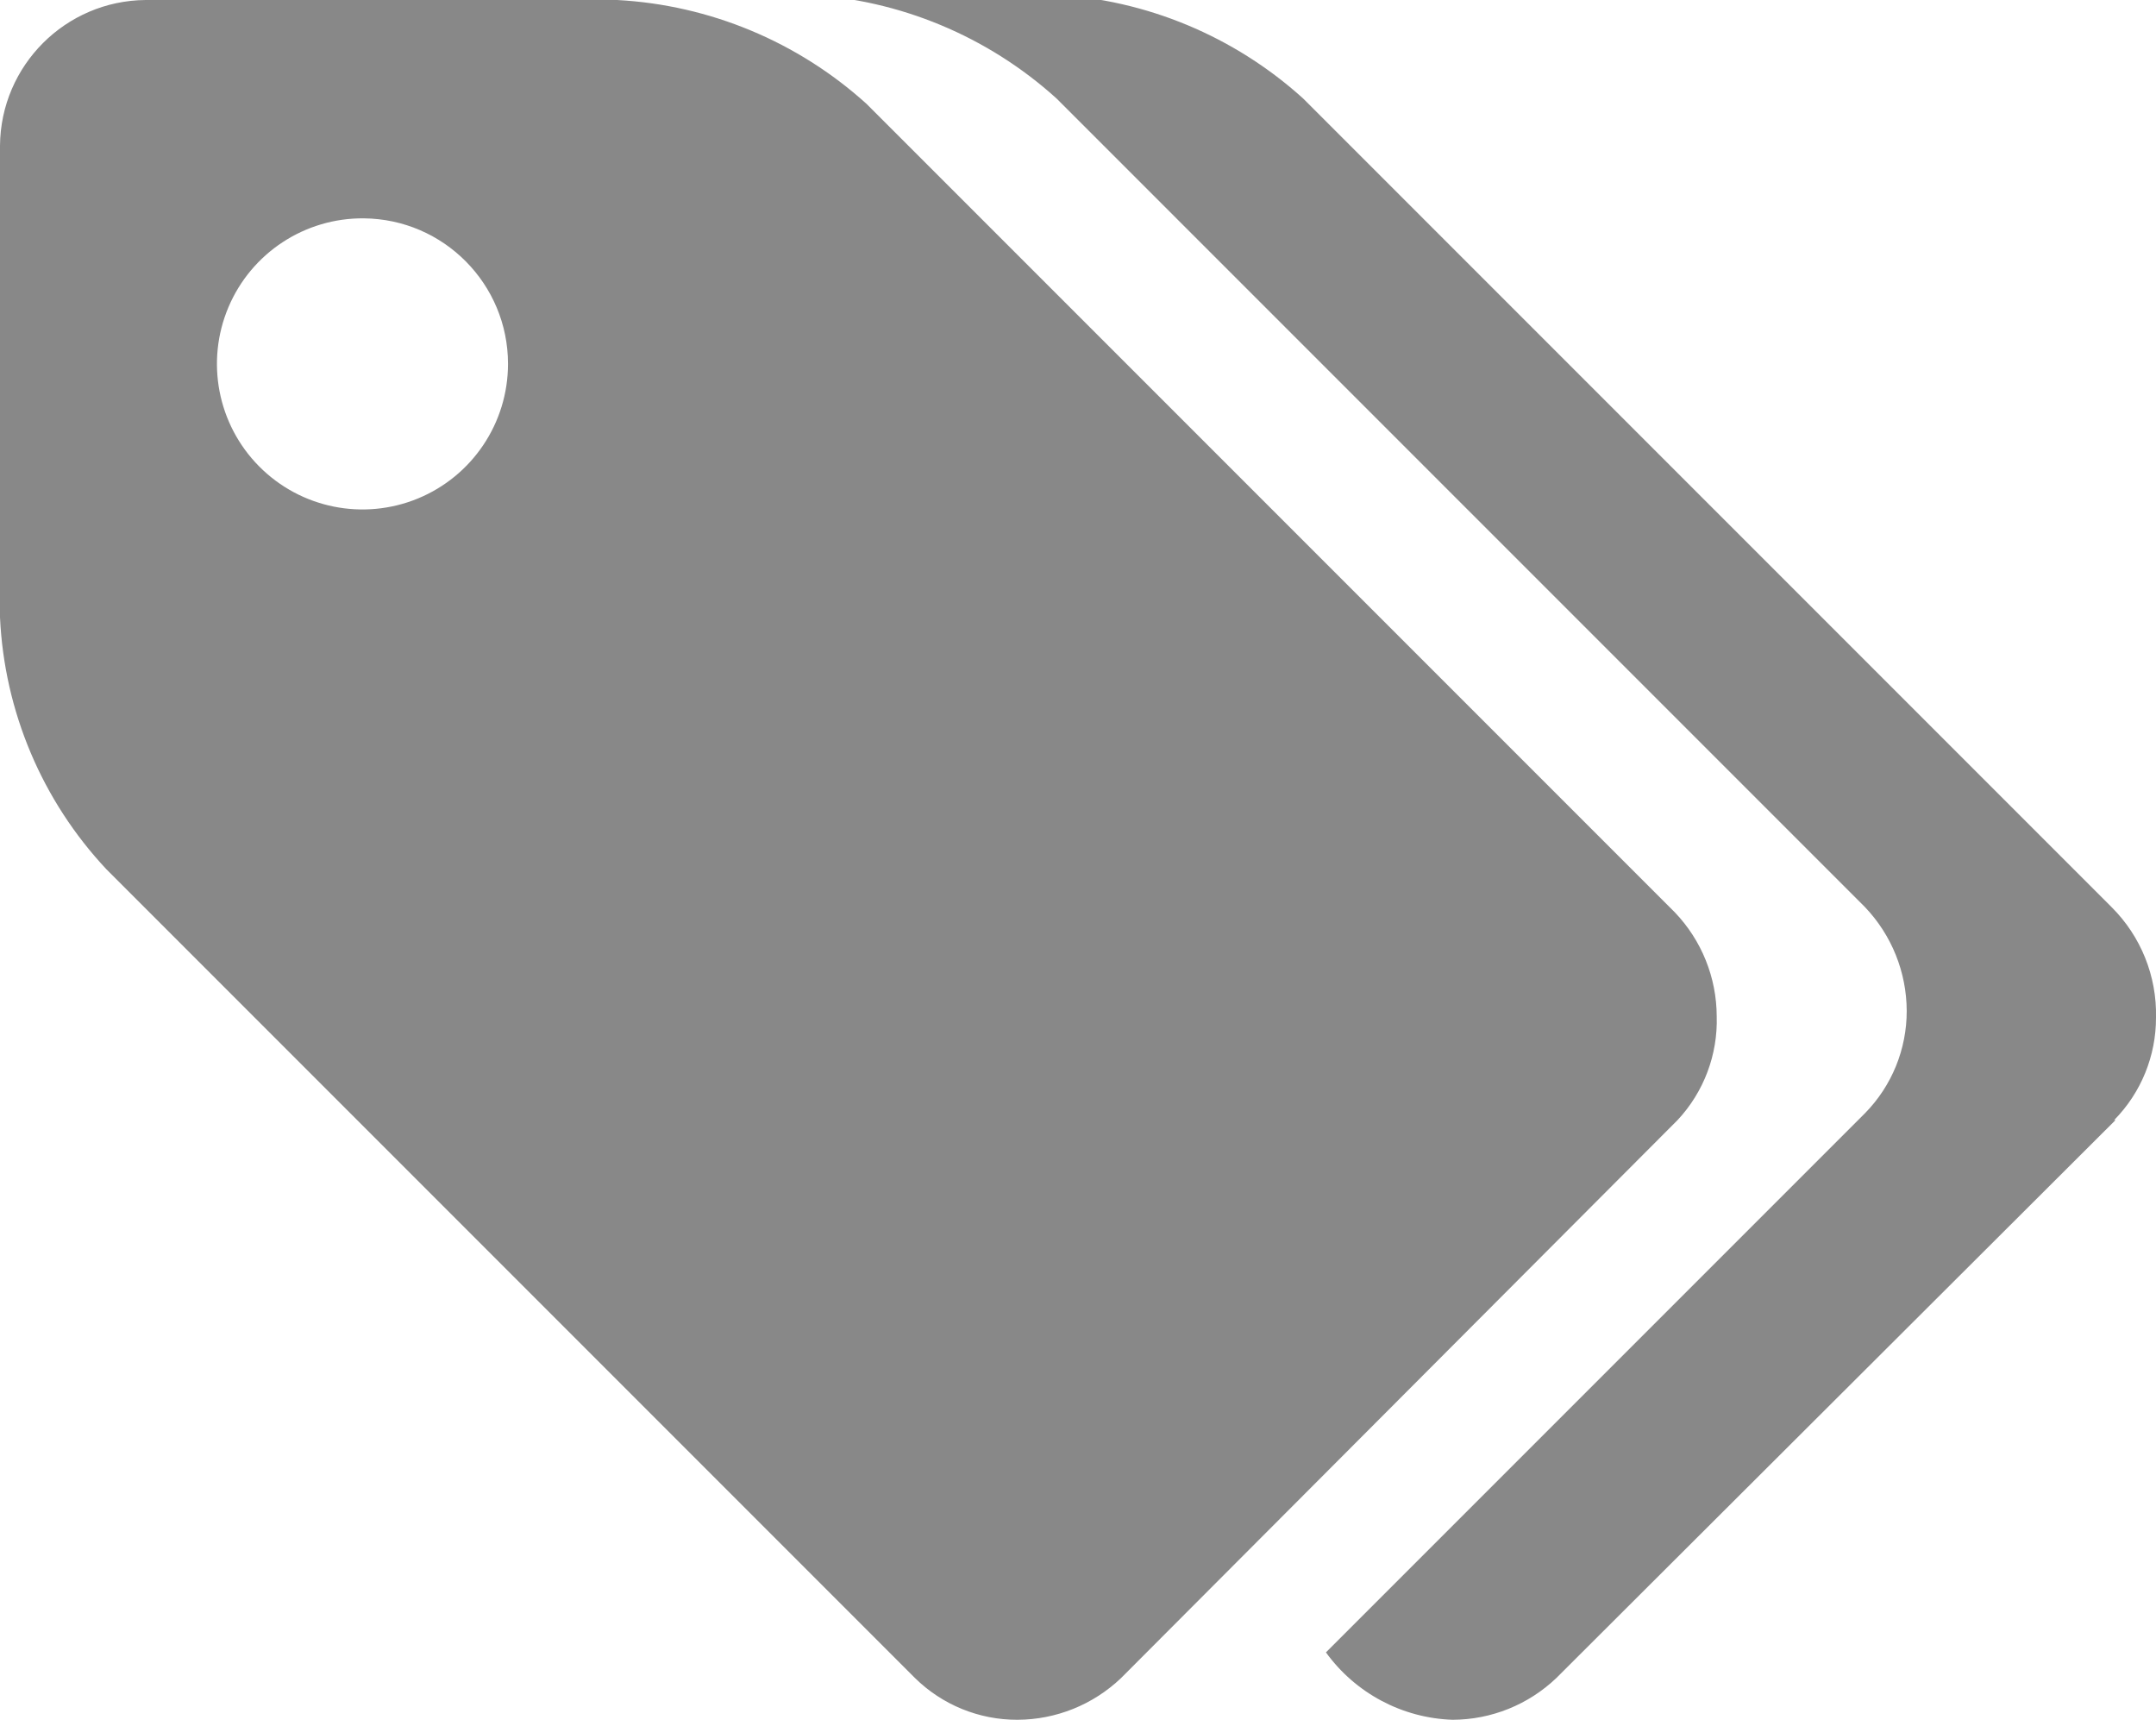
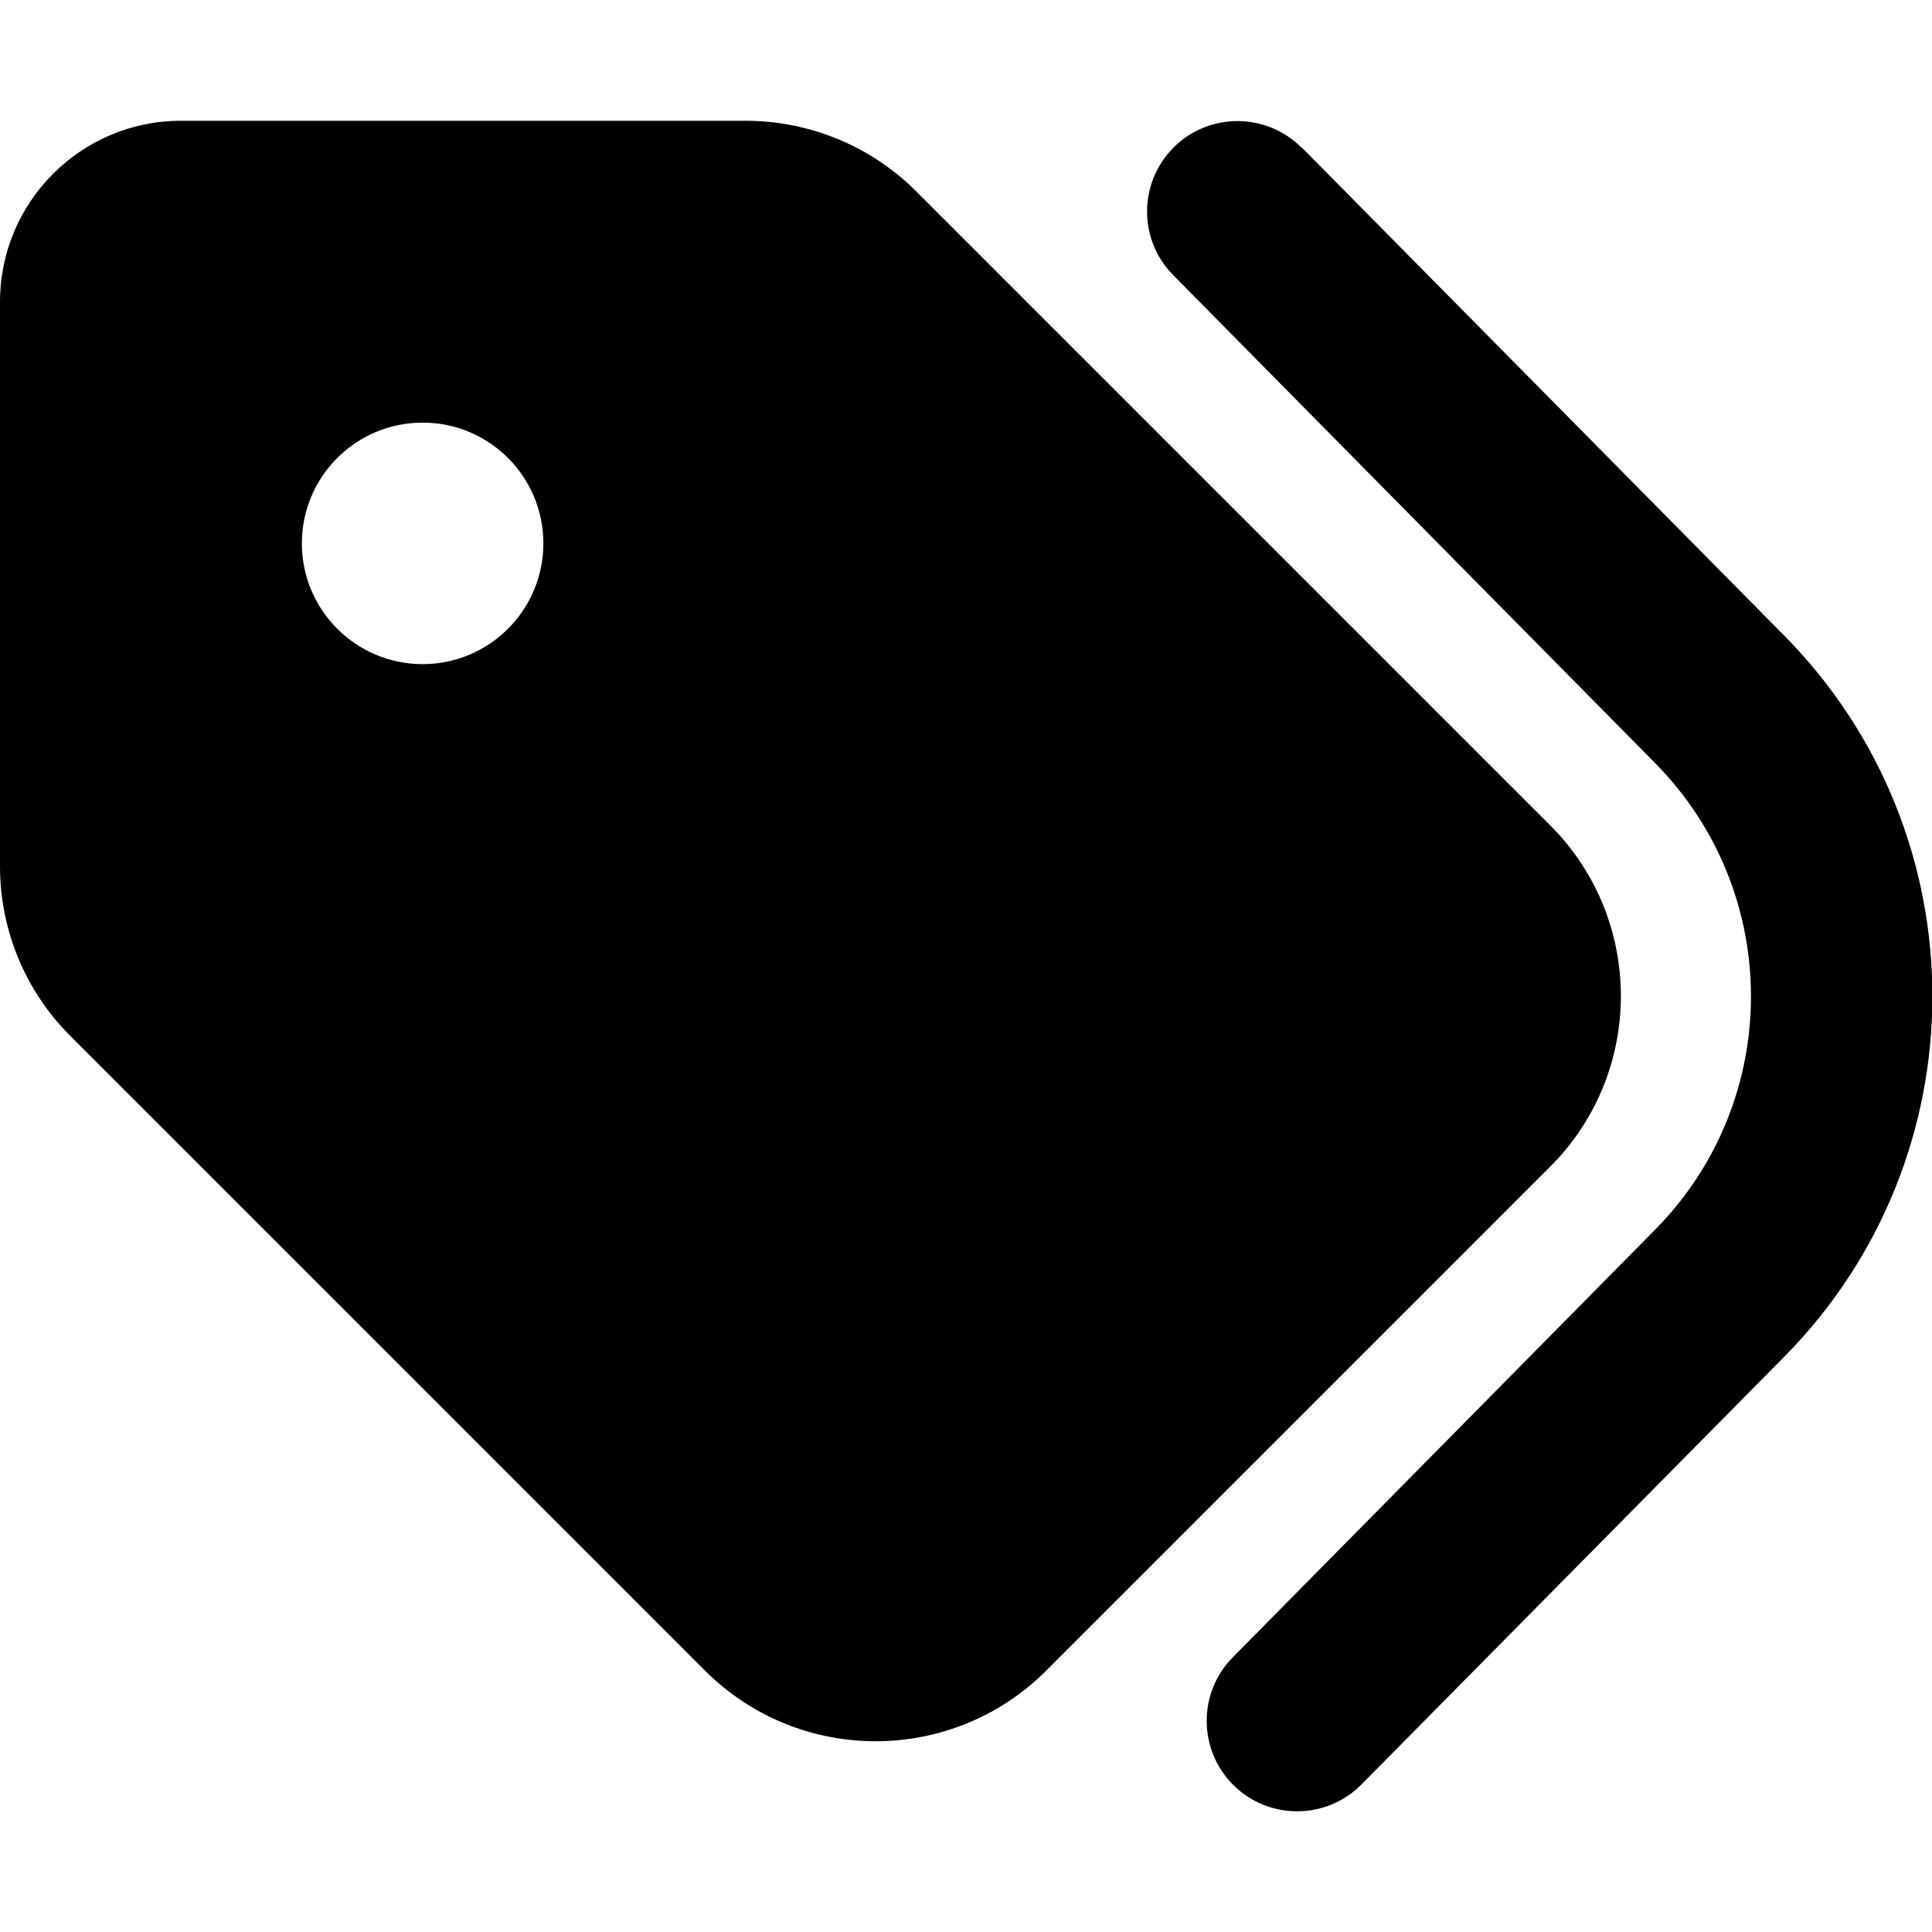
- <svg xmlns="http://www.w3.org/2000/svg" id="tags" viewBox="0 0 16 12.76" preserveAspectRatio="xMinYMid meet">
-   <defs>
-     <style>.cls-1{fill:#888;}</style>
-   </defs>
-   <path class="cls-1" d="M12.45,9.86,8.32,14a1.12,1.12,0,0,1-.77.31A1.08,1.08,0,0,1,6.79,14l-6-6A2.93,2.93,0,0,1,0,6.13V2.63A1.09,1.09,0,0,1,1.08,1.55H4.58a3,3,0,0,1,1.85.77l6,6a1.12,1.12,0,0,1,.31.77A1.08,1.08,0,0,1,12.45,9.86ZM2.7,3.17A1.08,1.08,0,1,0,3.77,4.25,1.08,1.08,0,0,0,2.7,3.17Zm13,6.69L11.55,14a1.12,1.12,0,0,1-.77.31,1.21,1.21,0,0,1-.94-.5l4-4a1.08,1.08,0,0,0,.31-.76,1.12,1.12,0,0,0-.31-.77l-6-6a3,3,0,0,0-1.85-.77H7.82a3,3,0,0,1,1.85.77l6,6A1.12,1.12,0,0,1,16,9.1,1.08,1.08,0,0,1,15.69,9.86Z" transform="translate(0 -1.55)" />
+ <svg xmlns="http://www.w3.org/2000/svg" viewBox="0 0 512 512" preserveAspectRatio="xMinYMid meet">
+   <path d="M345 39.1L472.8 168.4c52.4 53 52.4 138.2 0 191.2L360.8 472.9c-9.3 9.4-24.5 9.5-33.9 .2s-9.5-24.5-.2-33.9L438.6 325.9c33.9-34.3 33.9-89.4 0-123.7L310.9 72.9c-9.3-9.4-9.2-24.6 .2-33.9s24.6-9.2 33.9 .2zM0 229.5V80C0 53.5 21.5 32 48 32H197.5c17 0 33.3 6.7 45.3 18.7l168 168c25 25 25 65.5 0 90.5L277.3 442.7c-25 25-65.5 25-90.5 0l-168-168C6.7 262.7 0 246.5 0 229.5zM144 144a32 32 0 1 0 -64 0 32 32 0 1 0 64 0z" />
</svg>
